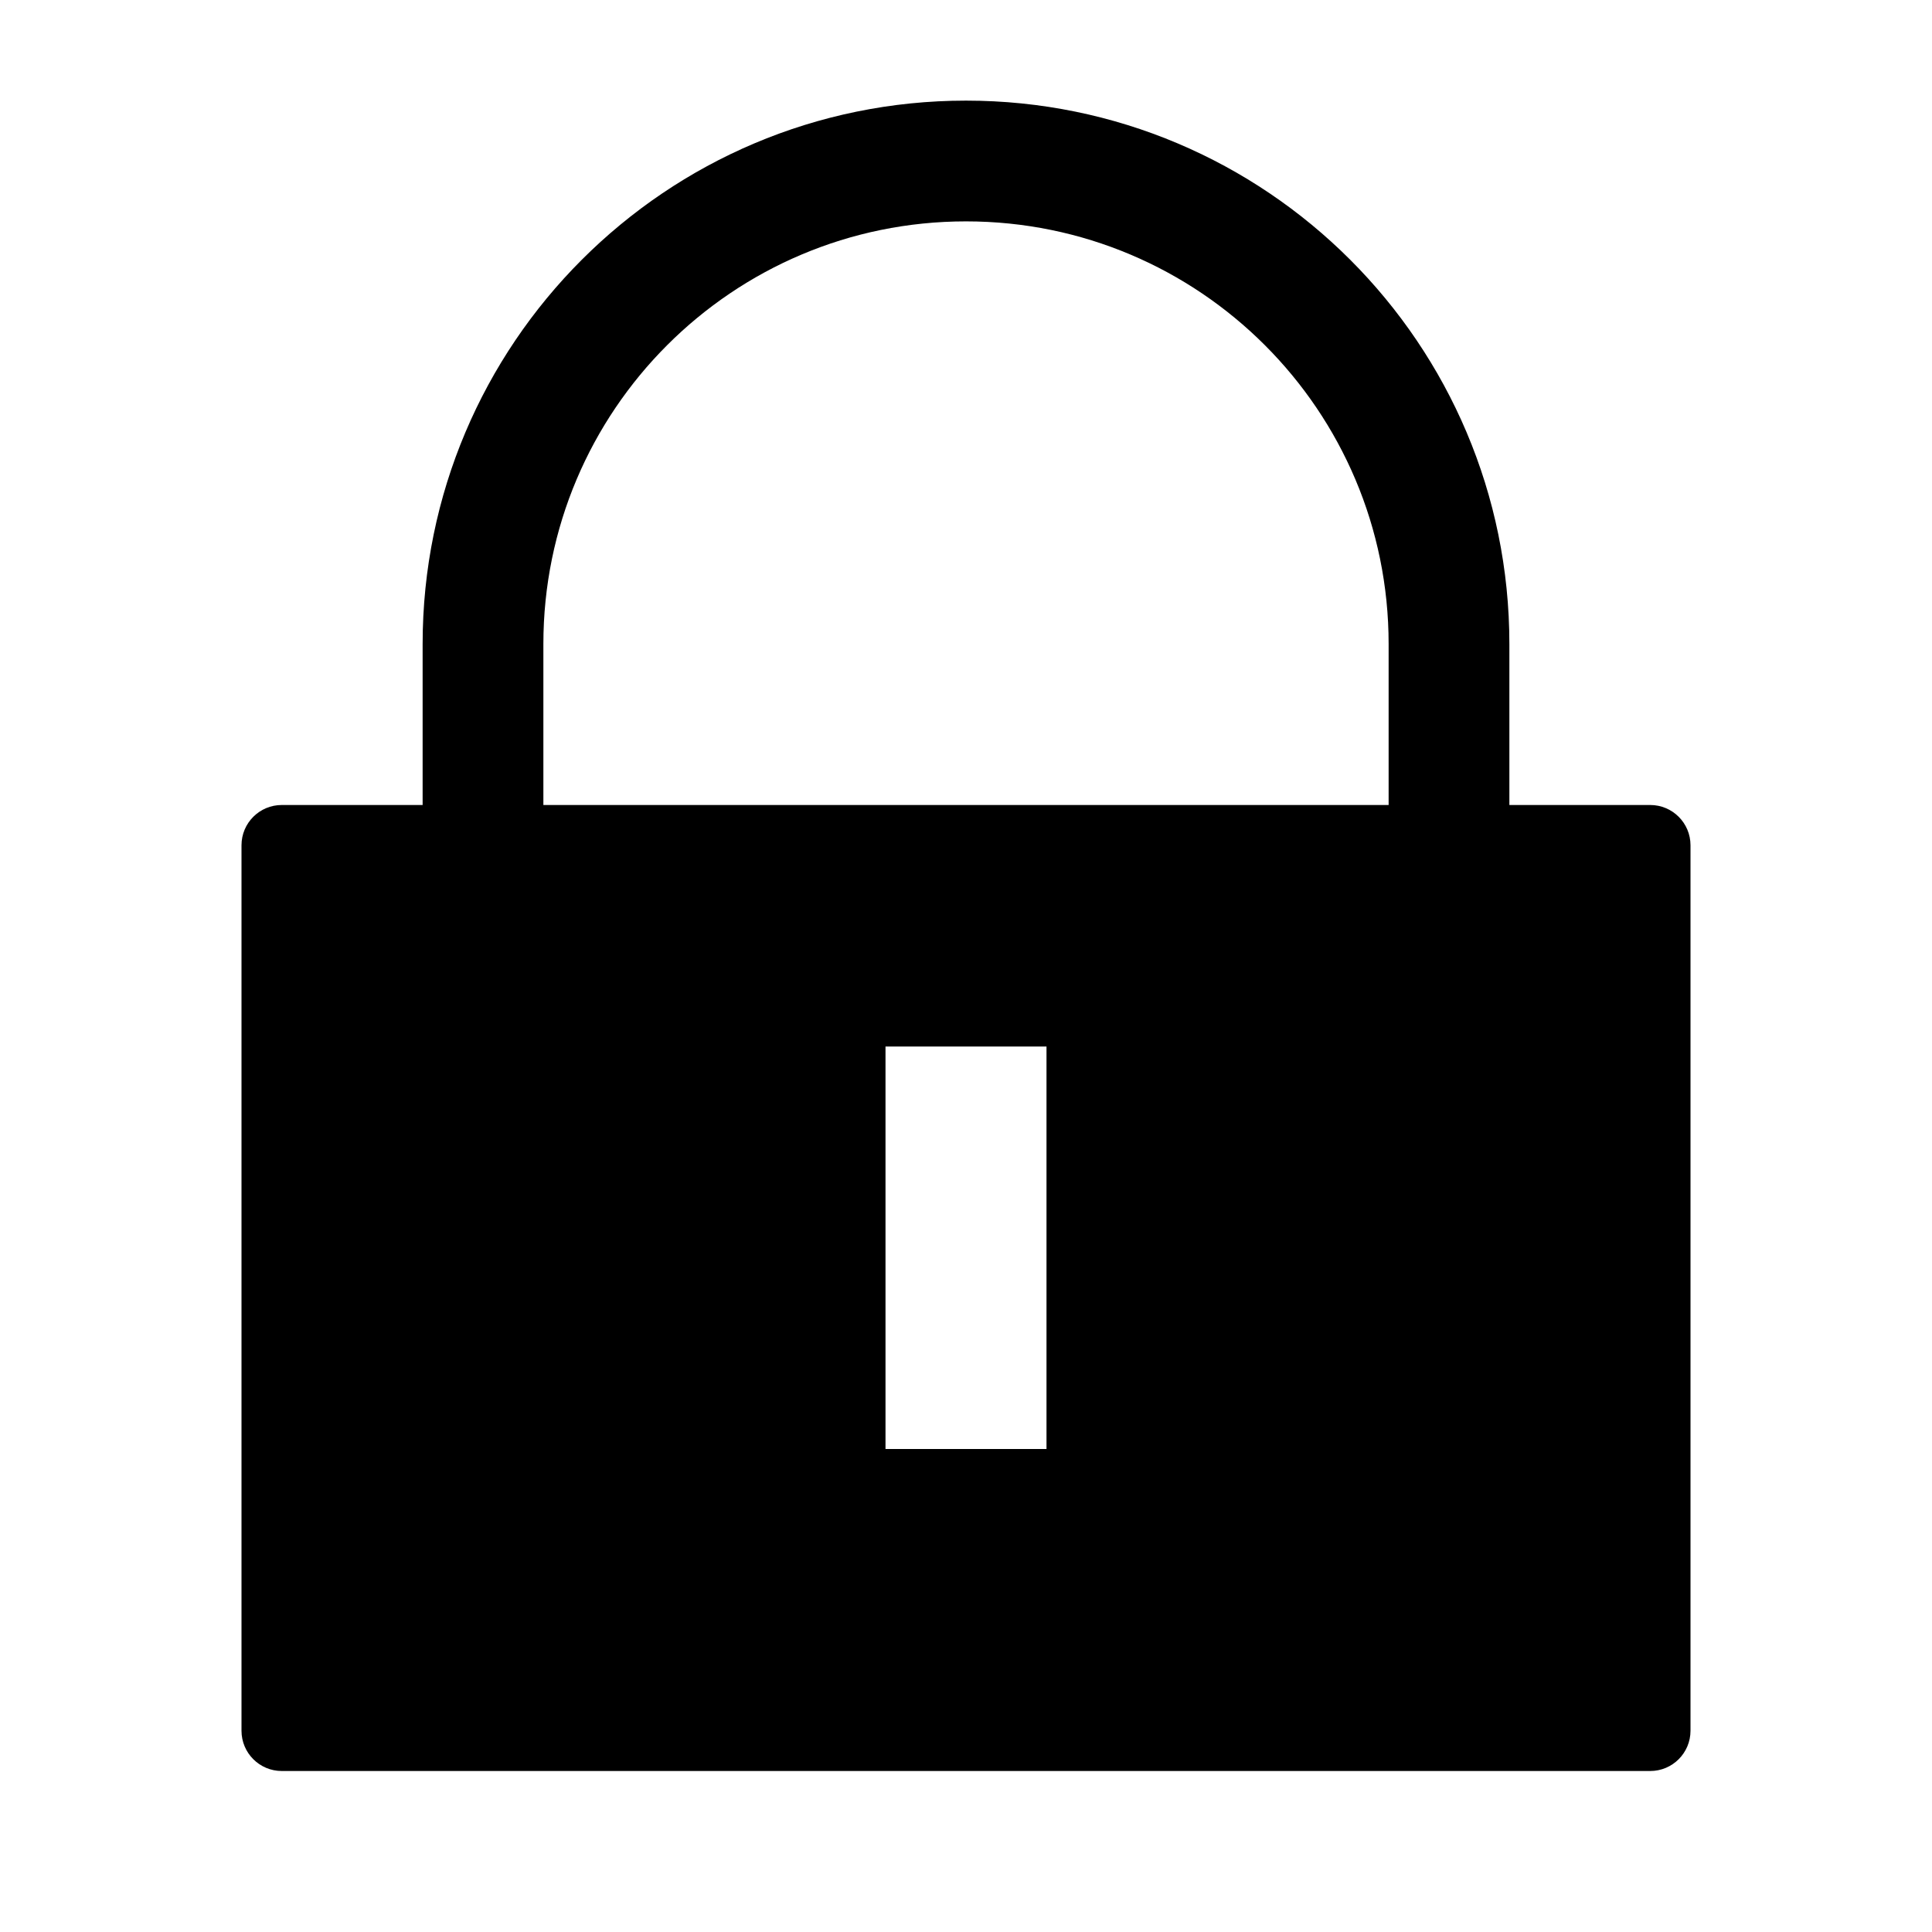
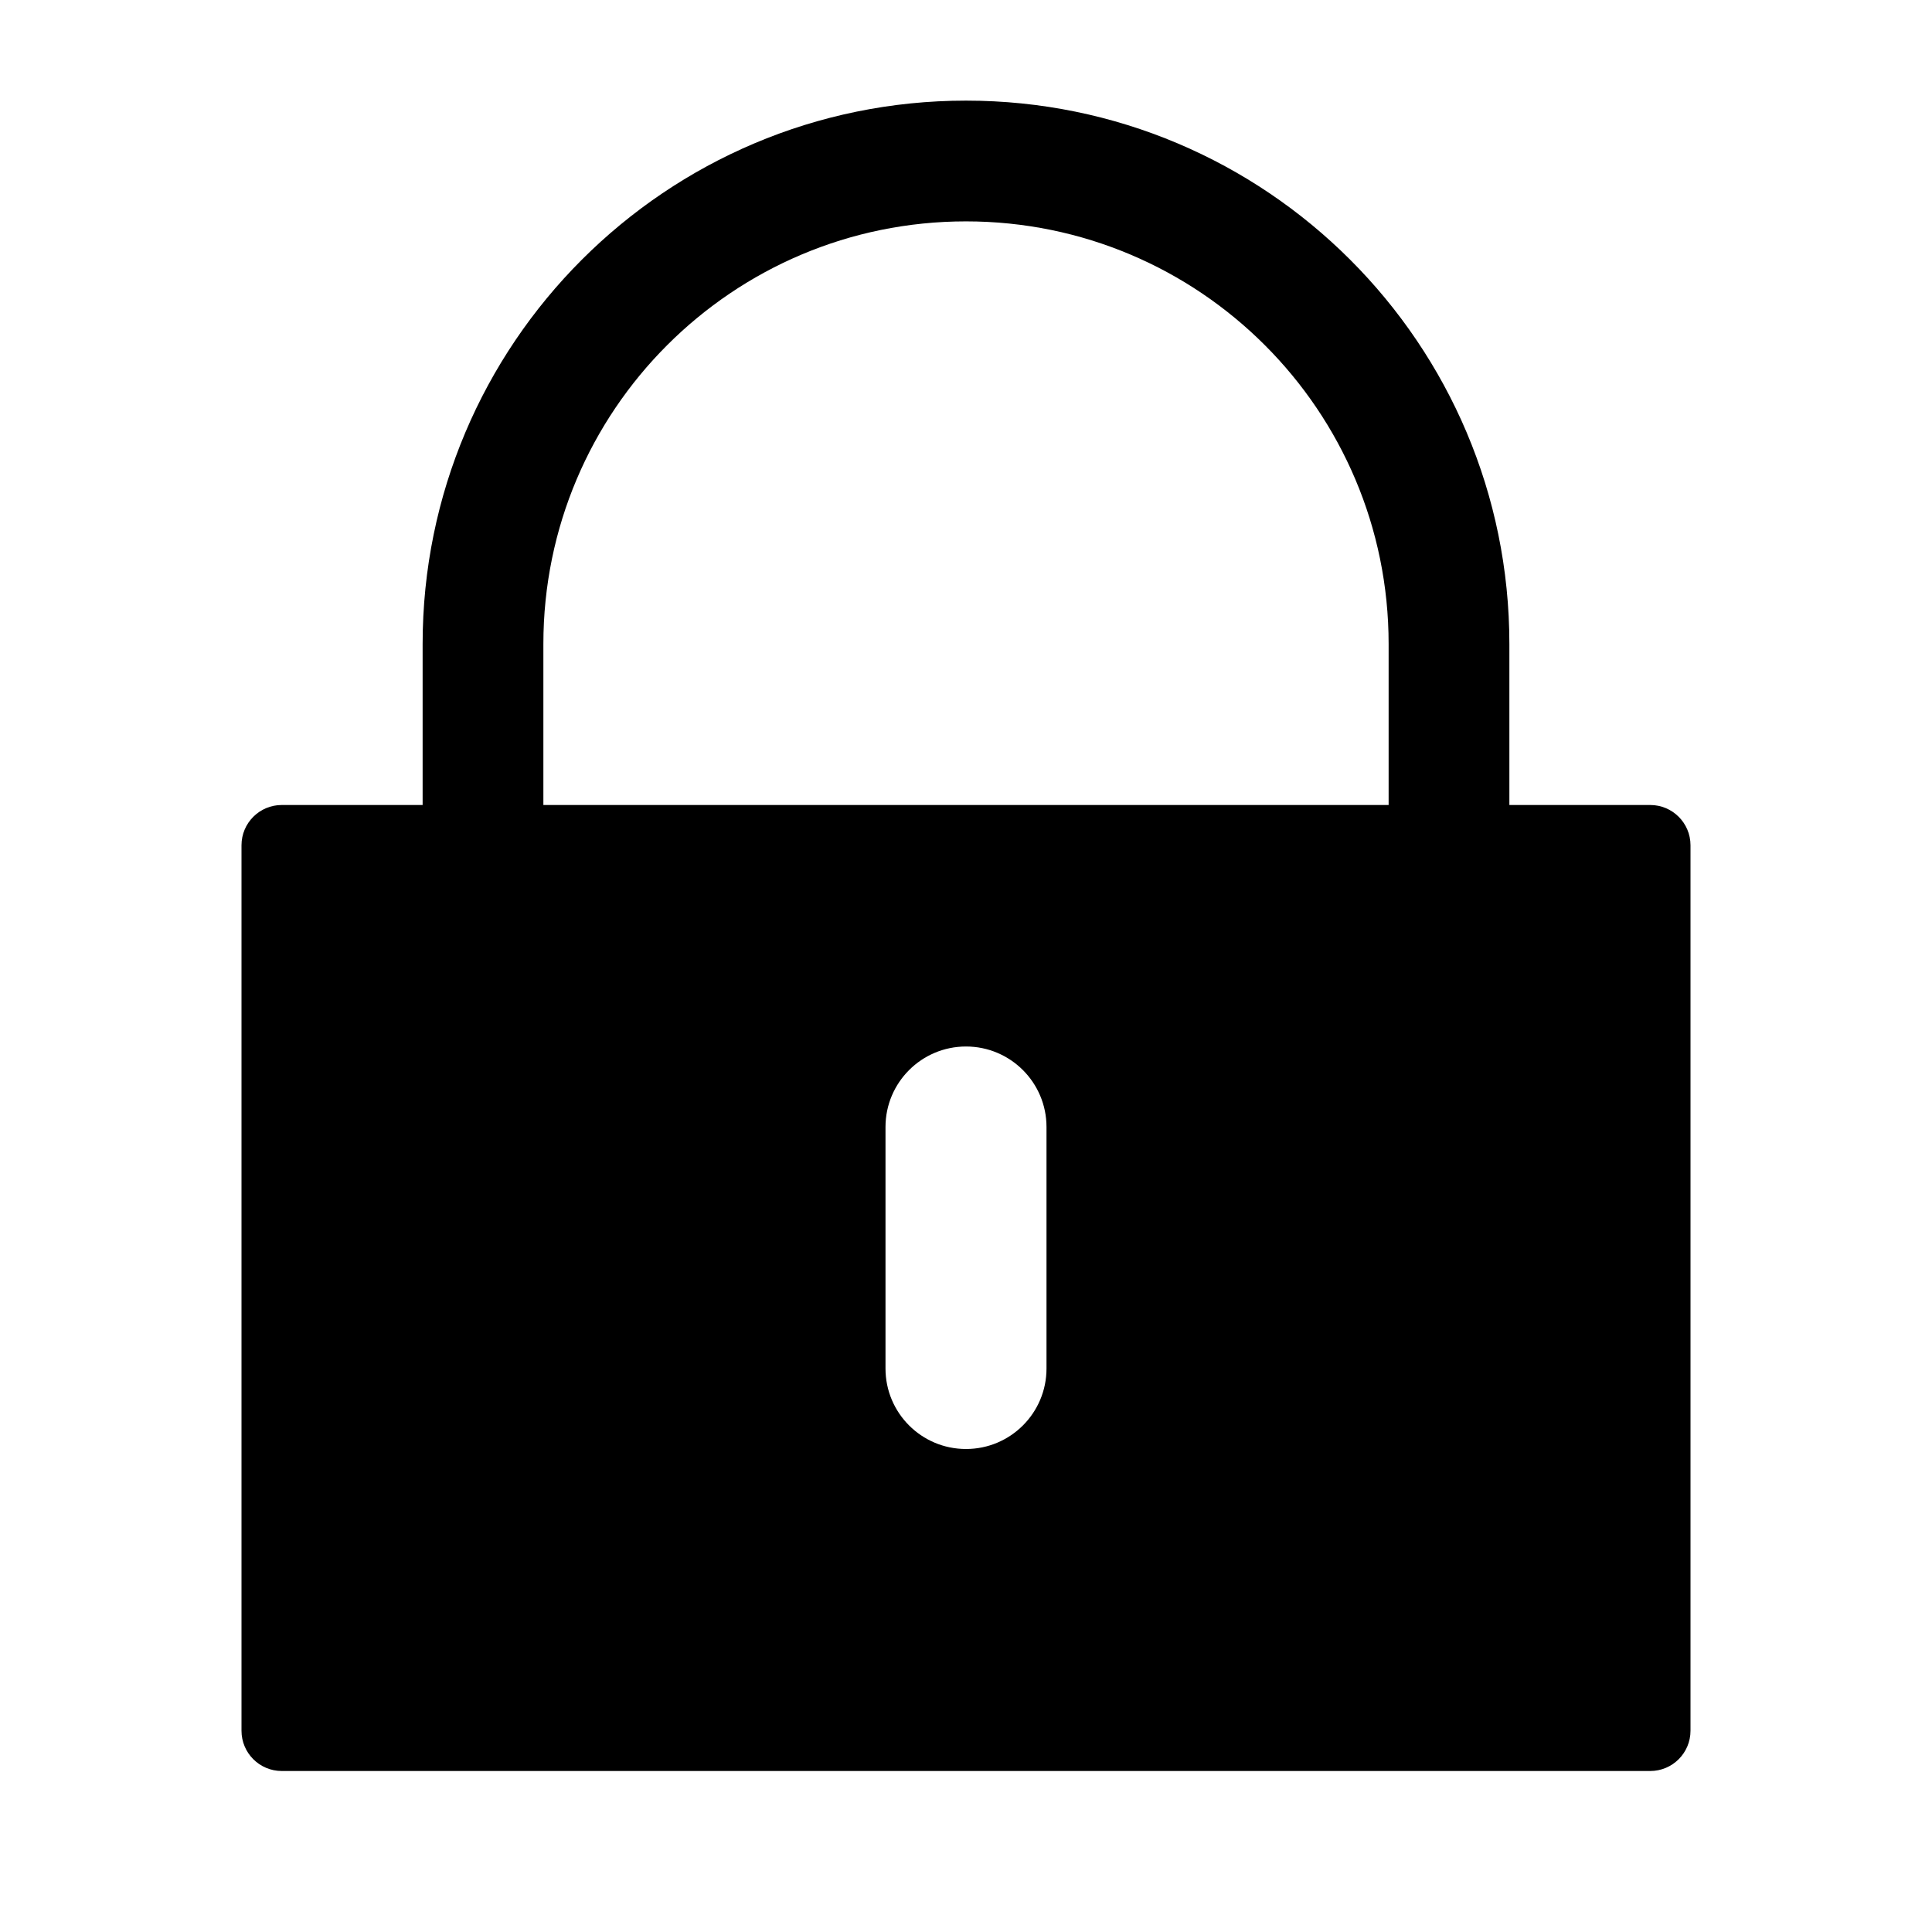
<svg xmlns="http://www.w3.org/2000/svg" width="24" height="24" viewBox="0 0 24 24">
-   <path d="M12 2.75C9.101 2.75 6.75 5.1 6.75 8V12H5.25V8C5.25 4.272 8.272 1.25 12 1.25C15.728 1.25 18.75 4.272 18.75 8V12H17.25V8C17.25 5.1 14.899 2.75 12 2.75Z" />
-   <path fill-rule="evenodd" clip-rule="evenodd" d="M3.5 10C3.224 10 3 10.224 3 10.5V21.5C3 21.776 3.224 22 3.5 22H20.5C20.776 22 21 21.776 21 21.5V10.5C21 10.224 20.776 10 20.5 10H3.5ZM11 13V18H13V13H11Z" />
+   <path fill-rule="evenodd" clip-rule="evenodd" d="M12 2.75C9.101 2.75 6.75 5.1 6.75 8V12H5.25V8C5.25 4.272 8.272 1.25 12 1.25C15.728 1.25 18.75 4.272 18.75 8V12H17.25V8C17.25 5.1 14.899 2.75 12 2.75Z" />
+   <path fill-rule="evenodd" clip-rule="evenodd" d="M3.5 10C3.224 10 3 10.224 3 10.5V21.5C3 21.776 3.224 22 3.5 22H20.5C20.776 22 21 21.776 21 21.5V10.5C21 10.224 20.776 10 20.5 10H3.5ZM12 13C11.448 13 11 13.448 11 14V17C11 17.553 11.448 18 12 18C12.552 18 13 17.553 13 17V14C13 13.448 12.552 13 12 13Z" />
</svg>
